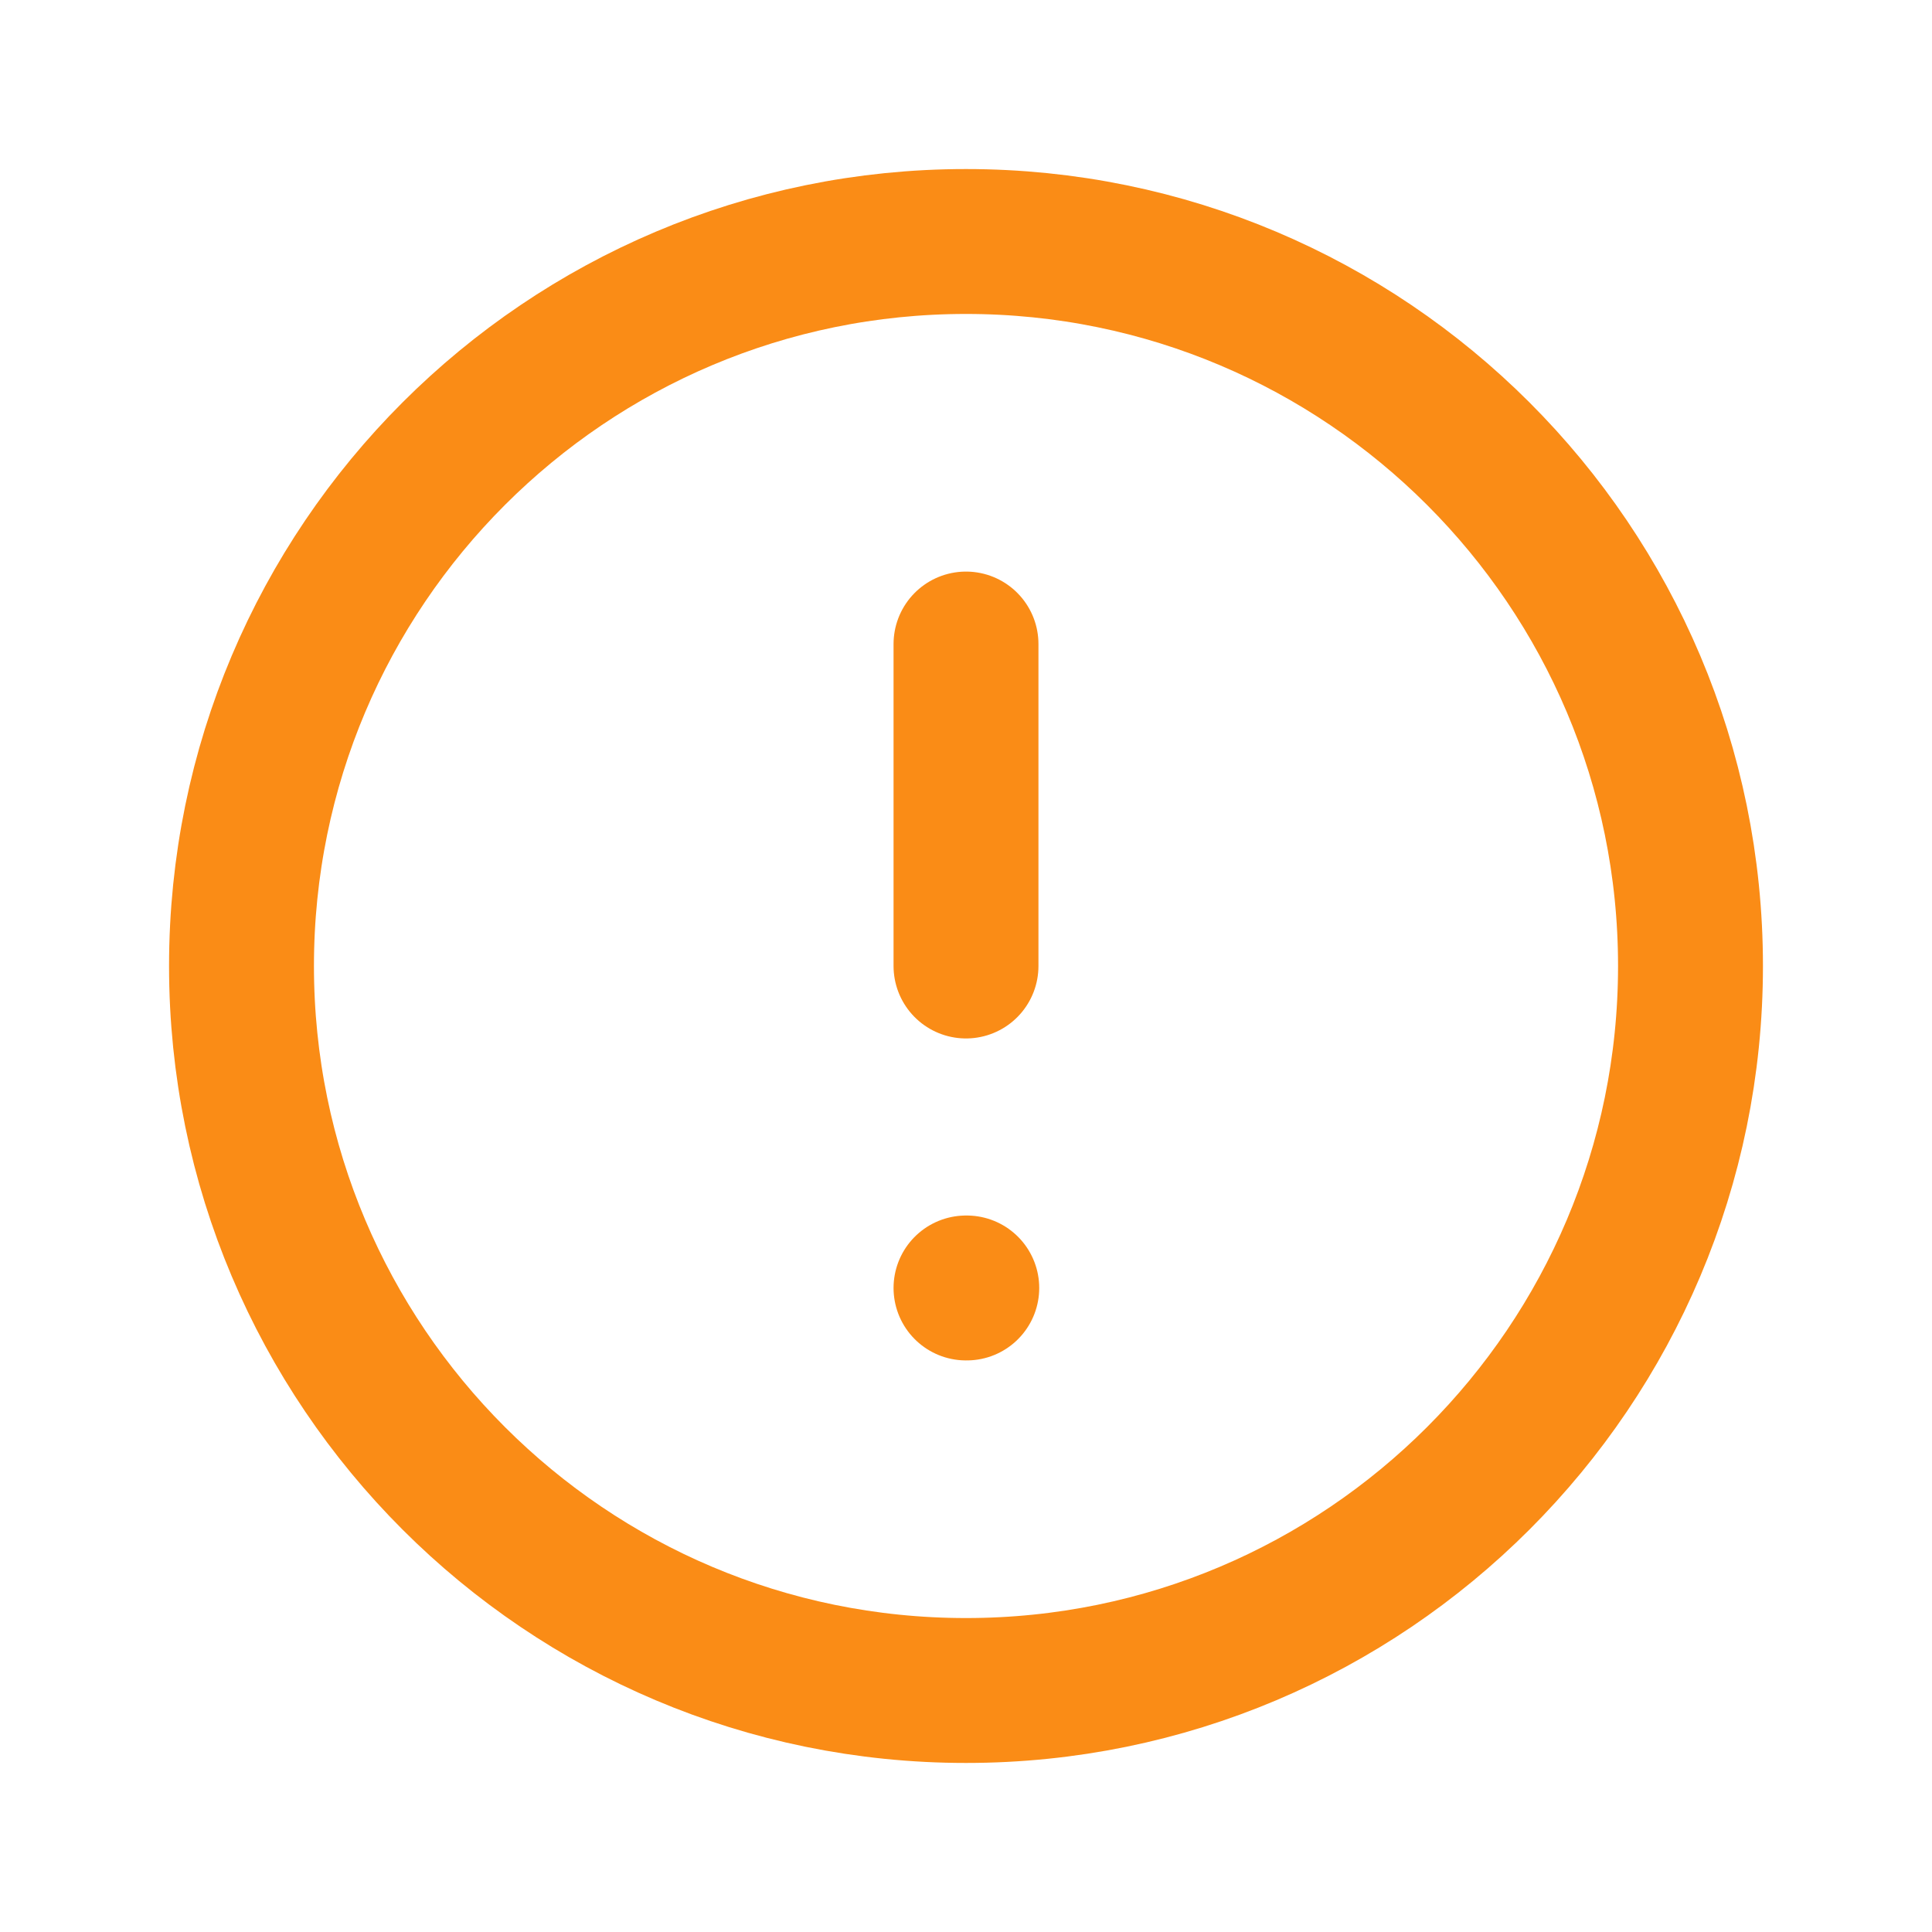
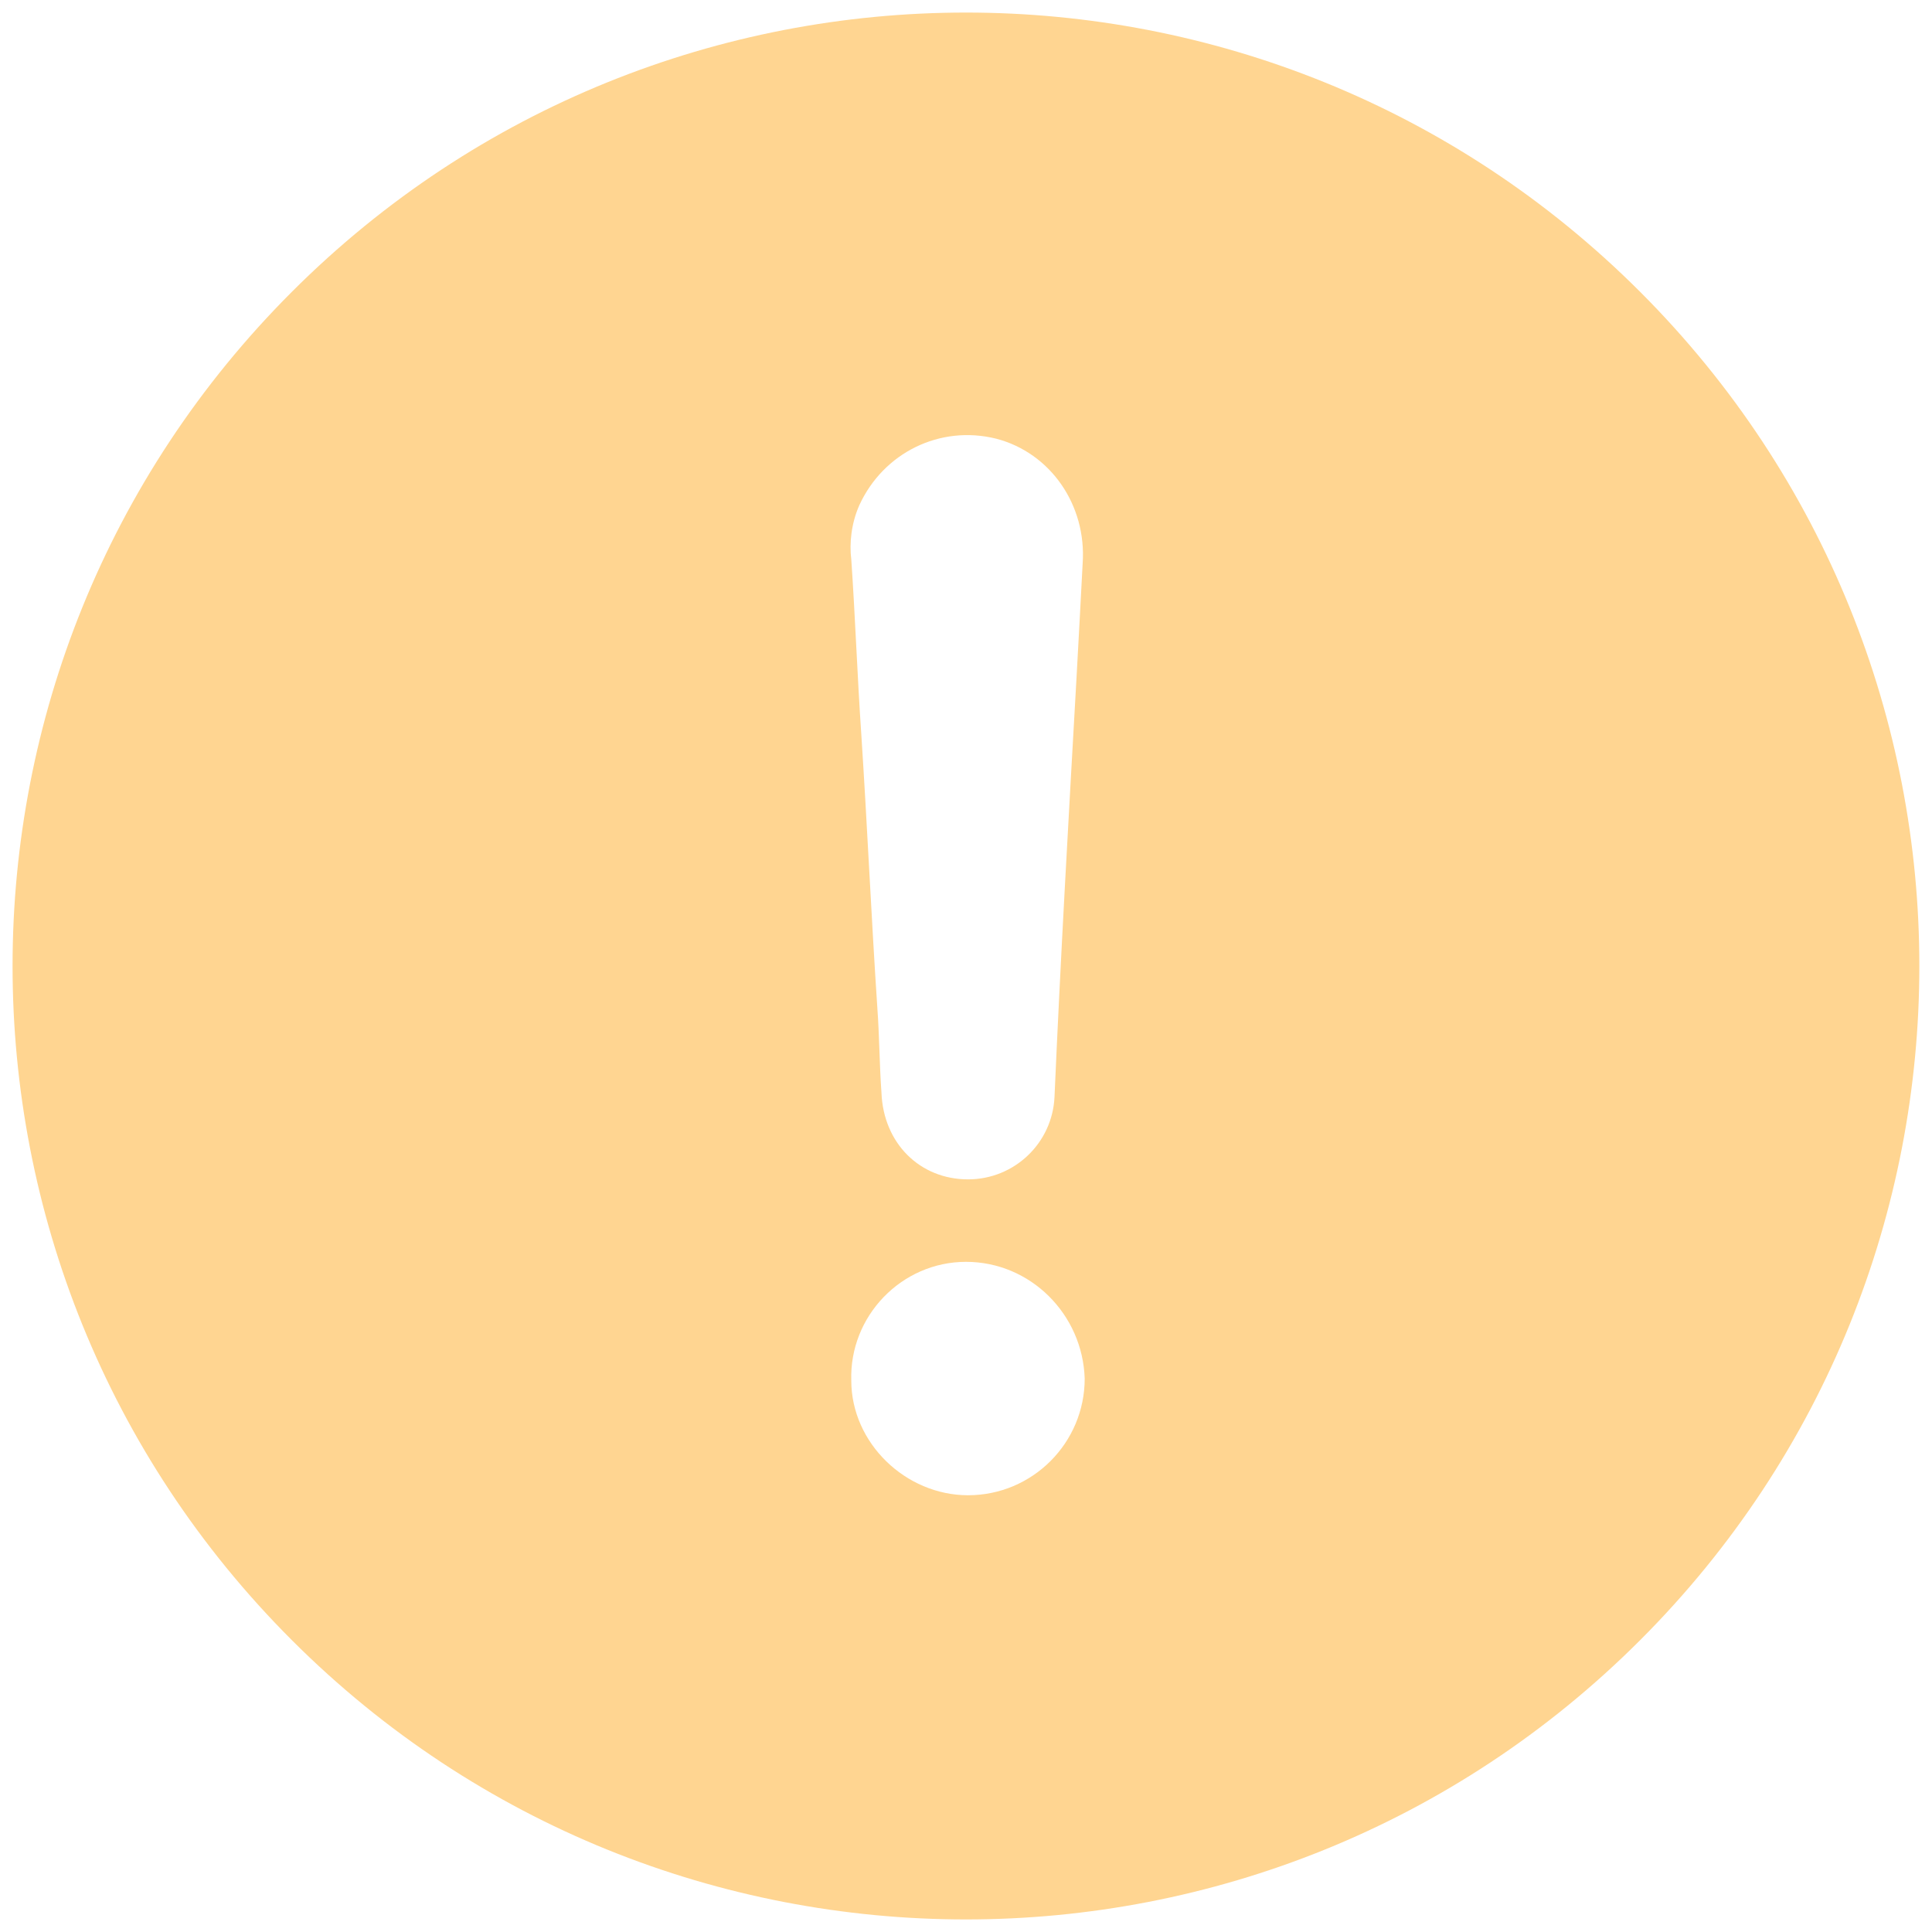
- <svg xmlns="http://www.w3.org/2000/svg" width="20" height="20" viewBox="0 0 20 20" fill="none">
-   <path d="M10 17.5C14.142 17.5 17.5 14.142 17.5 10C17.5 5.858 14.142 2.5 10 2.5C5.858 2.5 2.5 5.858 2.5 10C2.5 14.142 5.858 17.5 10 17.5Z" stroke="#FA8C16" stroke-width="1.5" stroke-linecap="round" stroke-linejoin="round" />
-   <path d="M10 6.667V10" stroke="#FA8C16" stroke-width="1.5" stroke-linecap="round" stroke-linejoin="round" />
-   <path d="M10 13.333H10.008" stroke="#FA8C16" stroke-width="1.5" stroke-linecap="round" stroke-linejoin="round" />
+ <svg xmlns="http://www.w3.org/2000/svg" width="16" height="16" viewBox="0 0 16 16" fill="none">
+   <path d="M13.583 13.583C16.666 10.5 16.666 5.5 13.583 2.417C10.5 -0.667 5.5 -0.667 2.417 2.417C-0.667 5.5 -0.667 10.5 2.417 13.583C5.5 16.667 10.5 16.667 13.583 13.583ZM7.117 4.183C7.316 3.75 7.783 3.517 8.25 3.633C8.7 3.75 9 4.183 8.966 4.667C8.95 4.983 8.933 5.283 8.916 5.6C8.85 6.767 8.783 7.933 8.733 9.083C8.716 9.467 8.4 9.767 8.017 9.767C7.617 9.767 7.316 9.467 7.3 9.05C7.283 8.817 7.283 8.583 7.266 8.35C7.216 7.6 7.183 6.85 7.133 6.083C7.1 5.6 7.083 5.117 7.05 4.633C7.033 4.5 7.05 4.333 7.117 4.183ZM8 10.45C8.533 10.45 8.966 10.883 8.983 11.417C8.983 11.95 8.55 12.383 8.017 12.383C7.5 12.383 7.05 11.95 7.05 11.433C7.033 10.9 7.466 10.45 8 10.45Z" fill="#FFD591" />
</svg>
